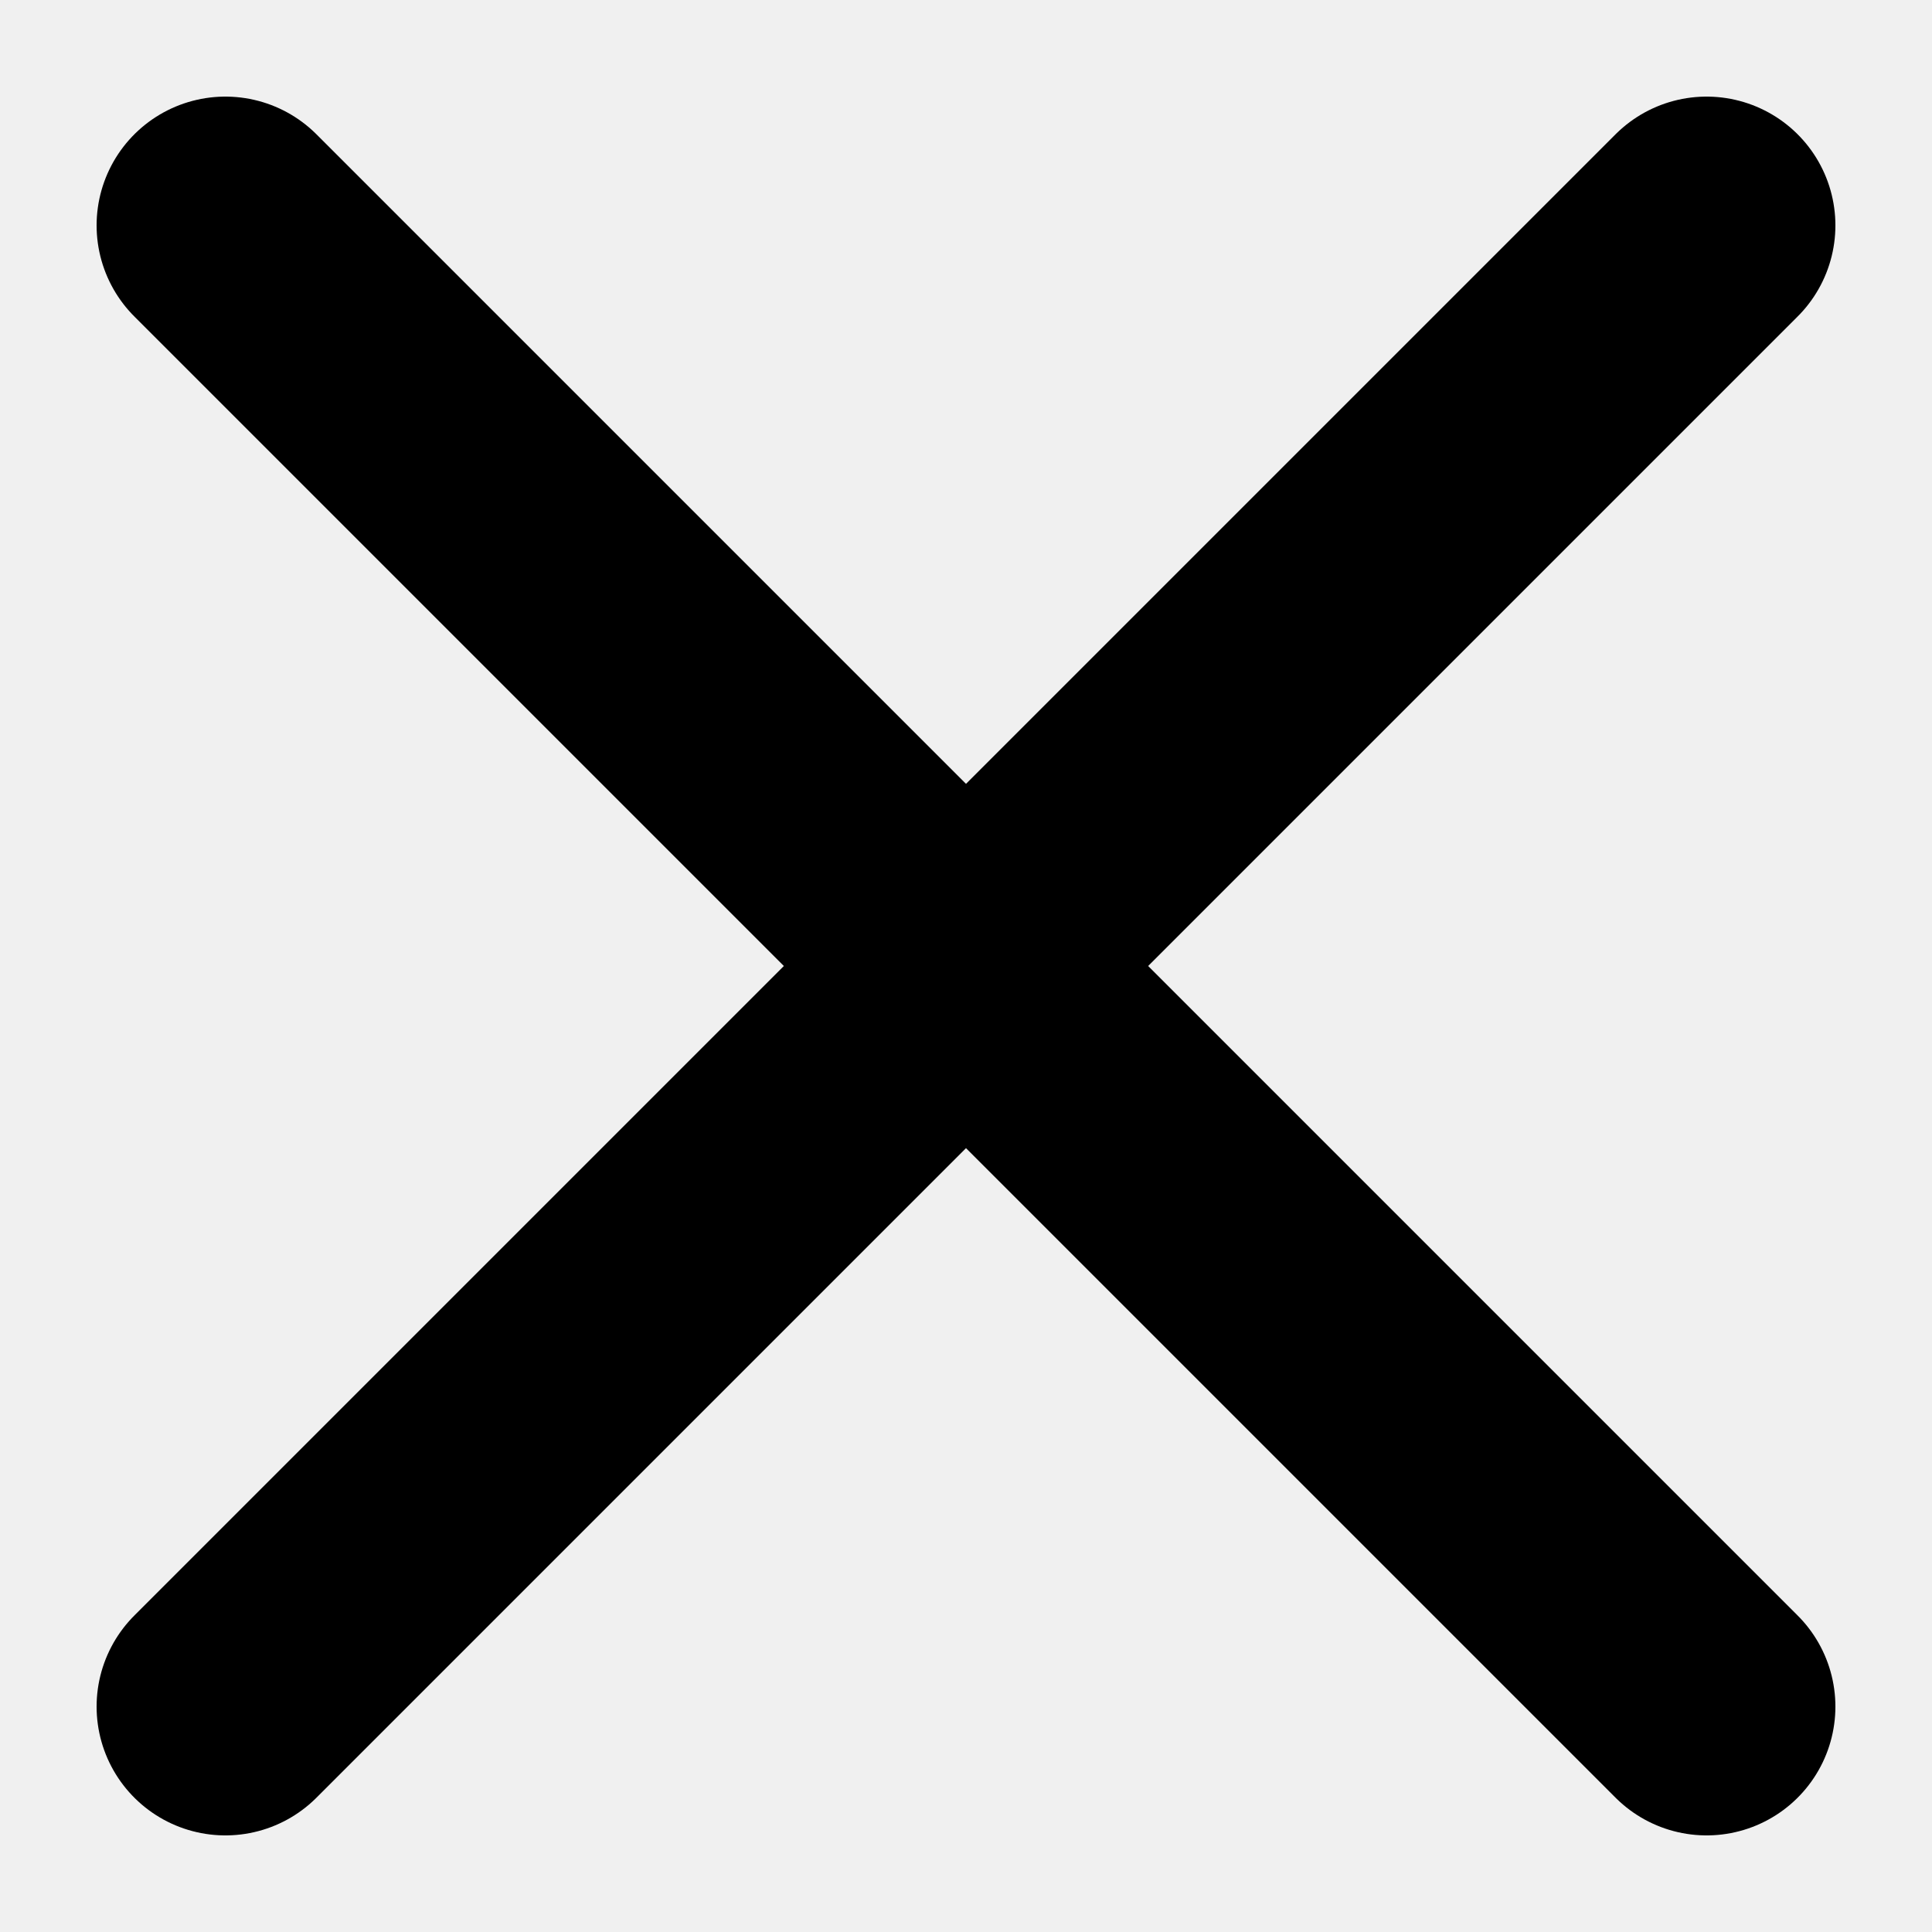
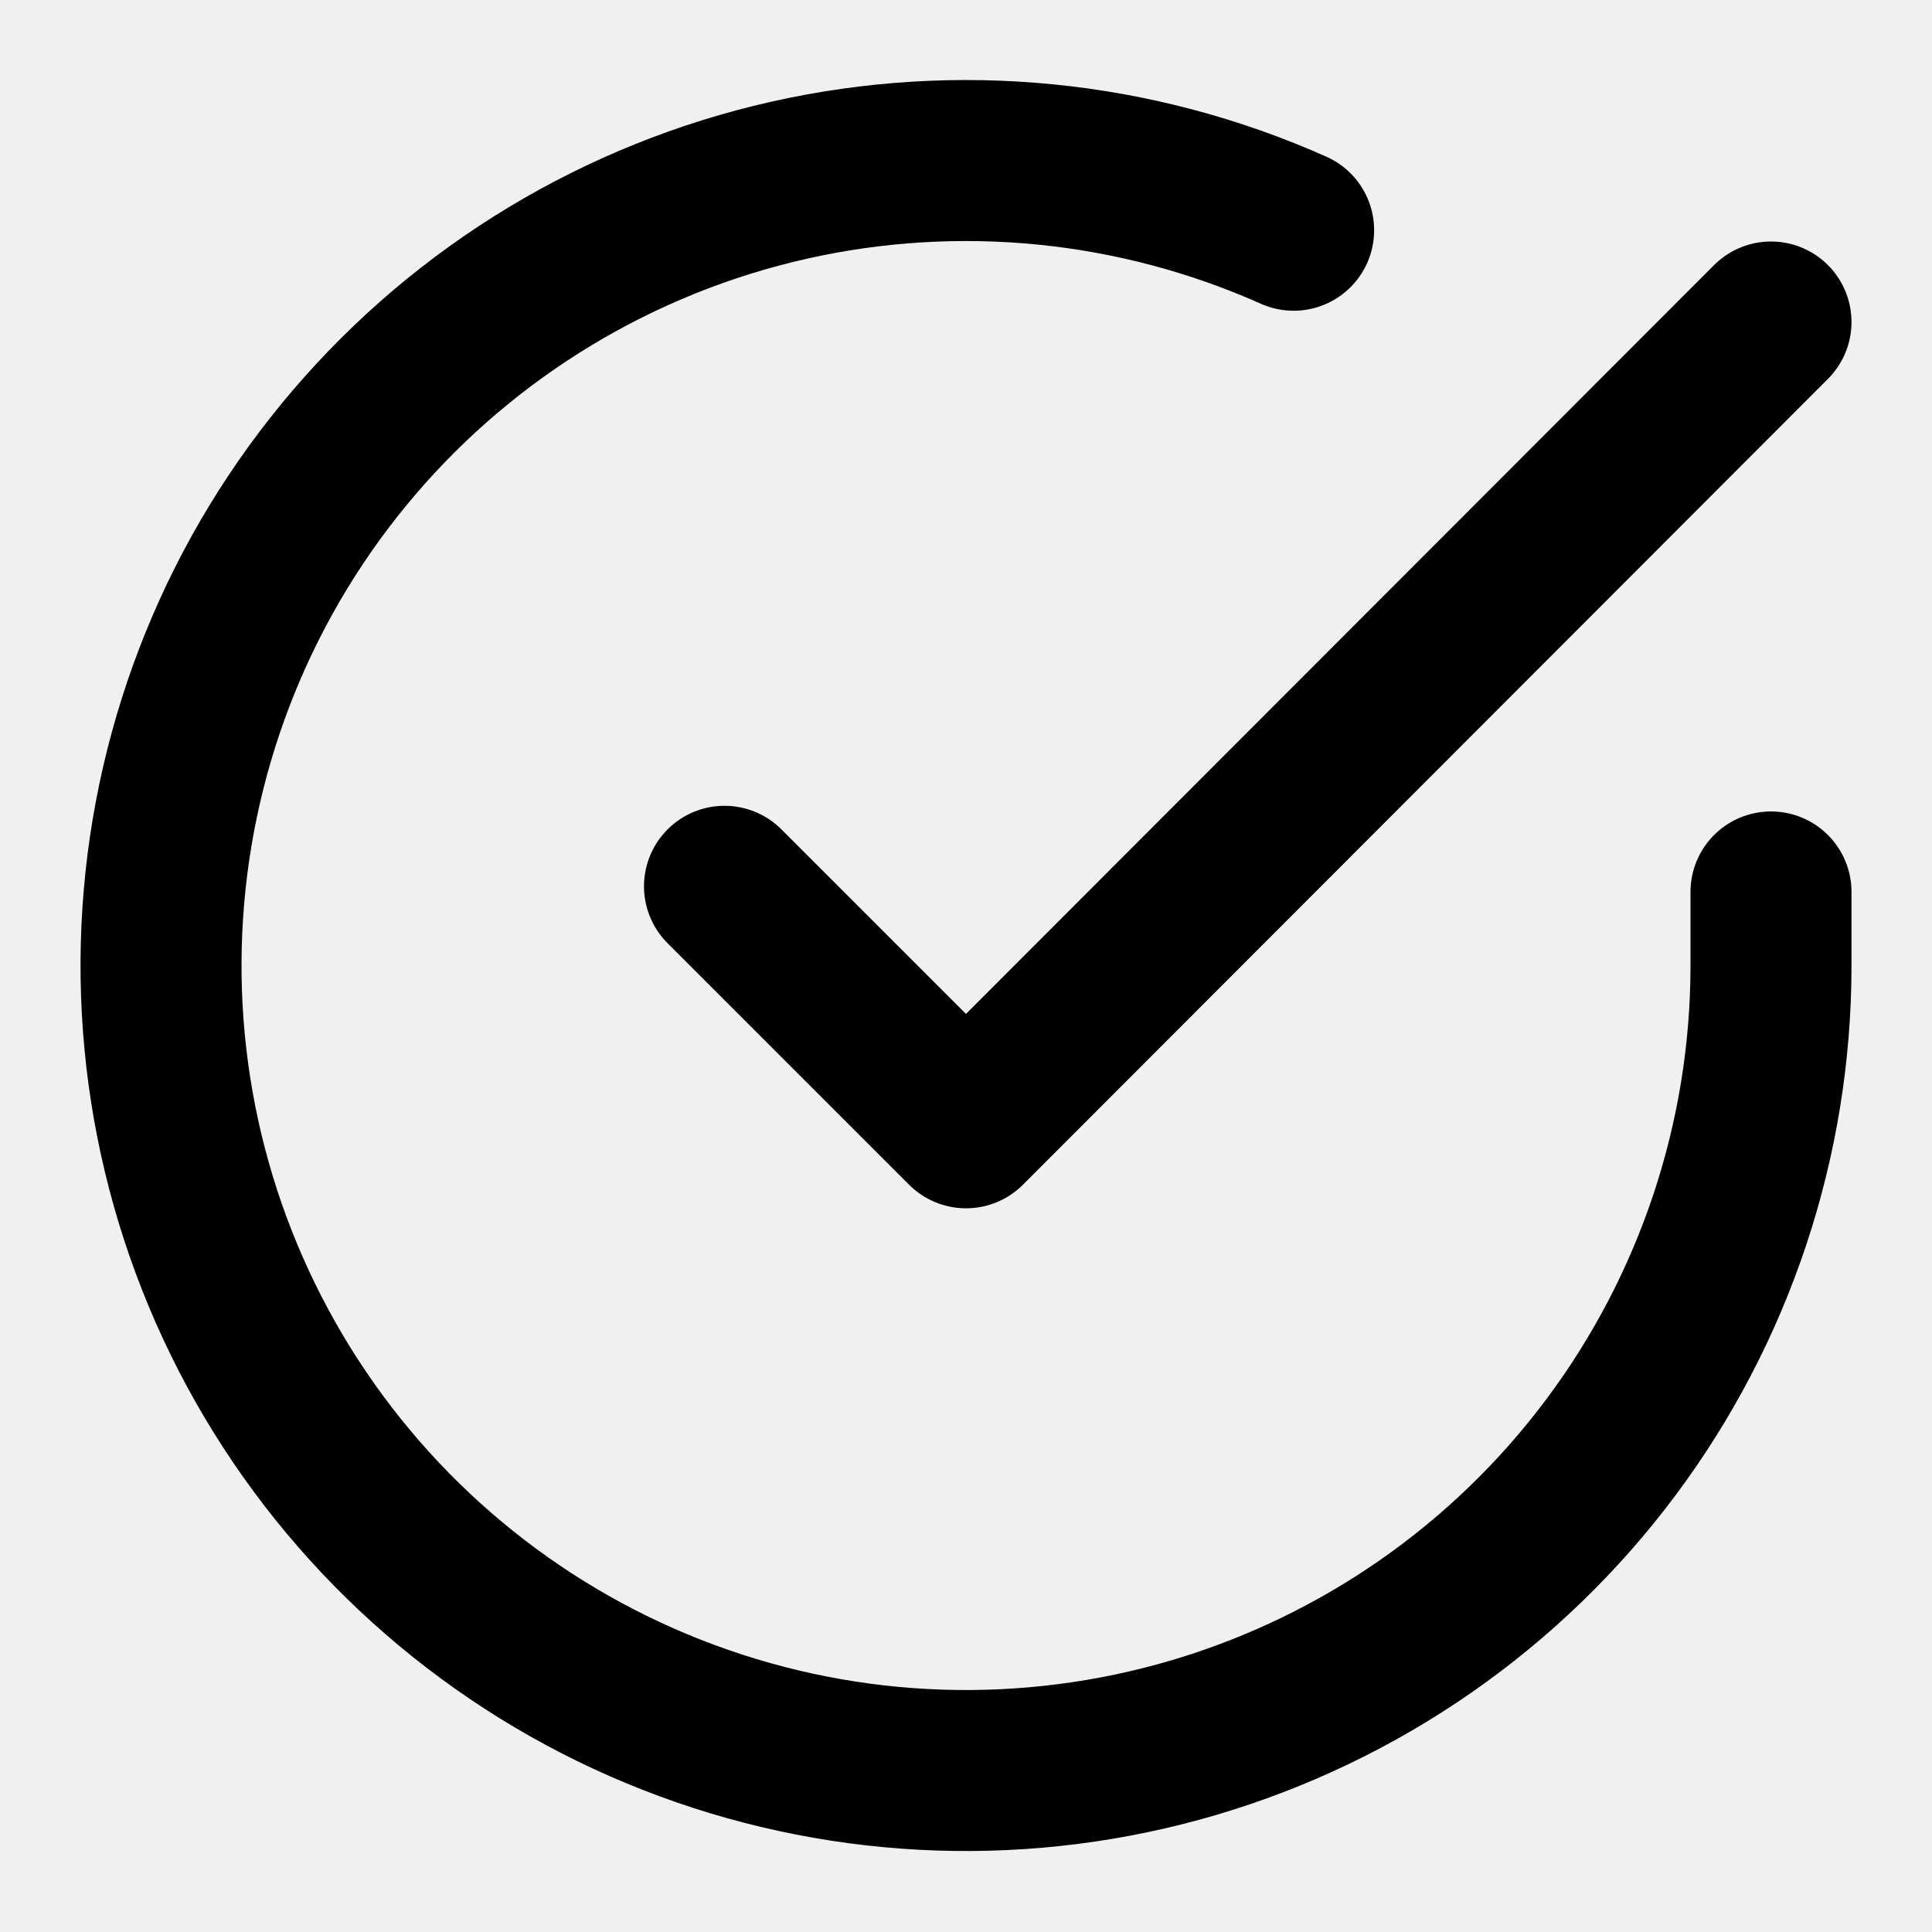
- <svg xmlns="http://www.w3.org/2000/svg" width="15" height="15" viewBox="0 0 15 15" fill="none">
-   <g clip-path="url(#clip0_827_2)">
-     <path d="M13.25 1.75L1.75 13.25" stroke="black" stroke-width="2" stroke-linecap="round" stroke-linejoin="round" />
-     <path d="M1.75 1.75L13.25 13.25" stroke="black" stroke-width="2" stroke-linecap="round" stroke-linejoin="round" />
-   </g>
-   <defs>
-     <clipPath id="clip0_827_2">
-       <rect width="15" height="15" fill="white" />
-     </clipPath>
-   </defs>
+ <svg xmlns="http://www.w3.org/2000/svg" width="24" height="24" viewBox="0 0 24 24" fill="none">
+   <path d="M22 11.08V12C21.999 14.156 21.3 16.255 20.009 17.982C18.718 19.709 16.903 20.972 14.835 21.584C12.767 22.195 10.557 22.122 8.534 21.374C6.512 20.627 4.785 19.246 3.611 17.437C2.437 15.628 1.88 13.488 2.022 11.336C2.164 9.184 2.997 7.136 4.398 5.497C5.799 3.858 7.693 2.715 9.796 2.24C11.9 1.765 14.1 1.982 16.07 2.86" stroke="black" stroke-width="2" stroke-linecap="round" stroke-linejoin="round" />
+   <path d="M22 4L12 14.01L9 11.01" stroke="black" stroke-width="2" stroke-linecap="round" stroke-linejoin="round" />
</svg>
